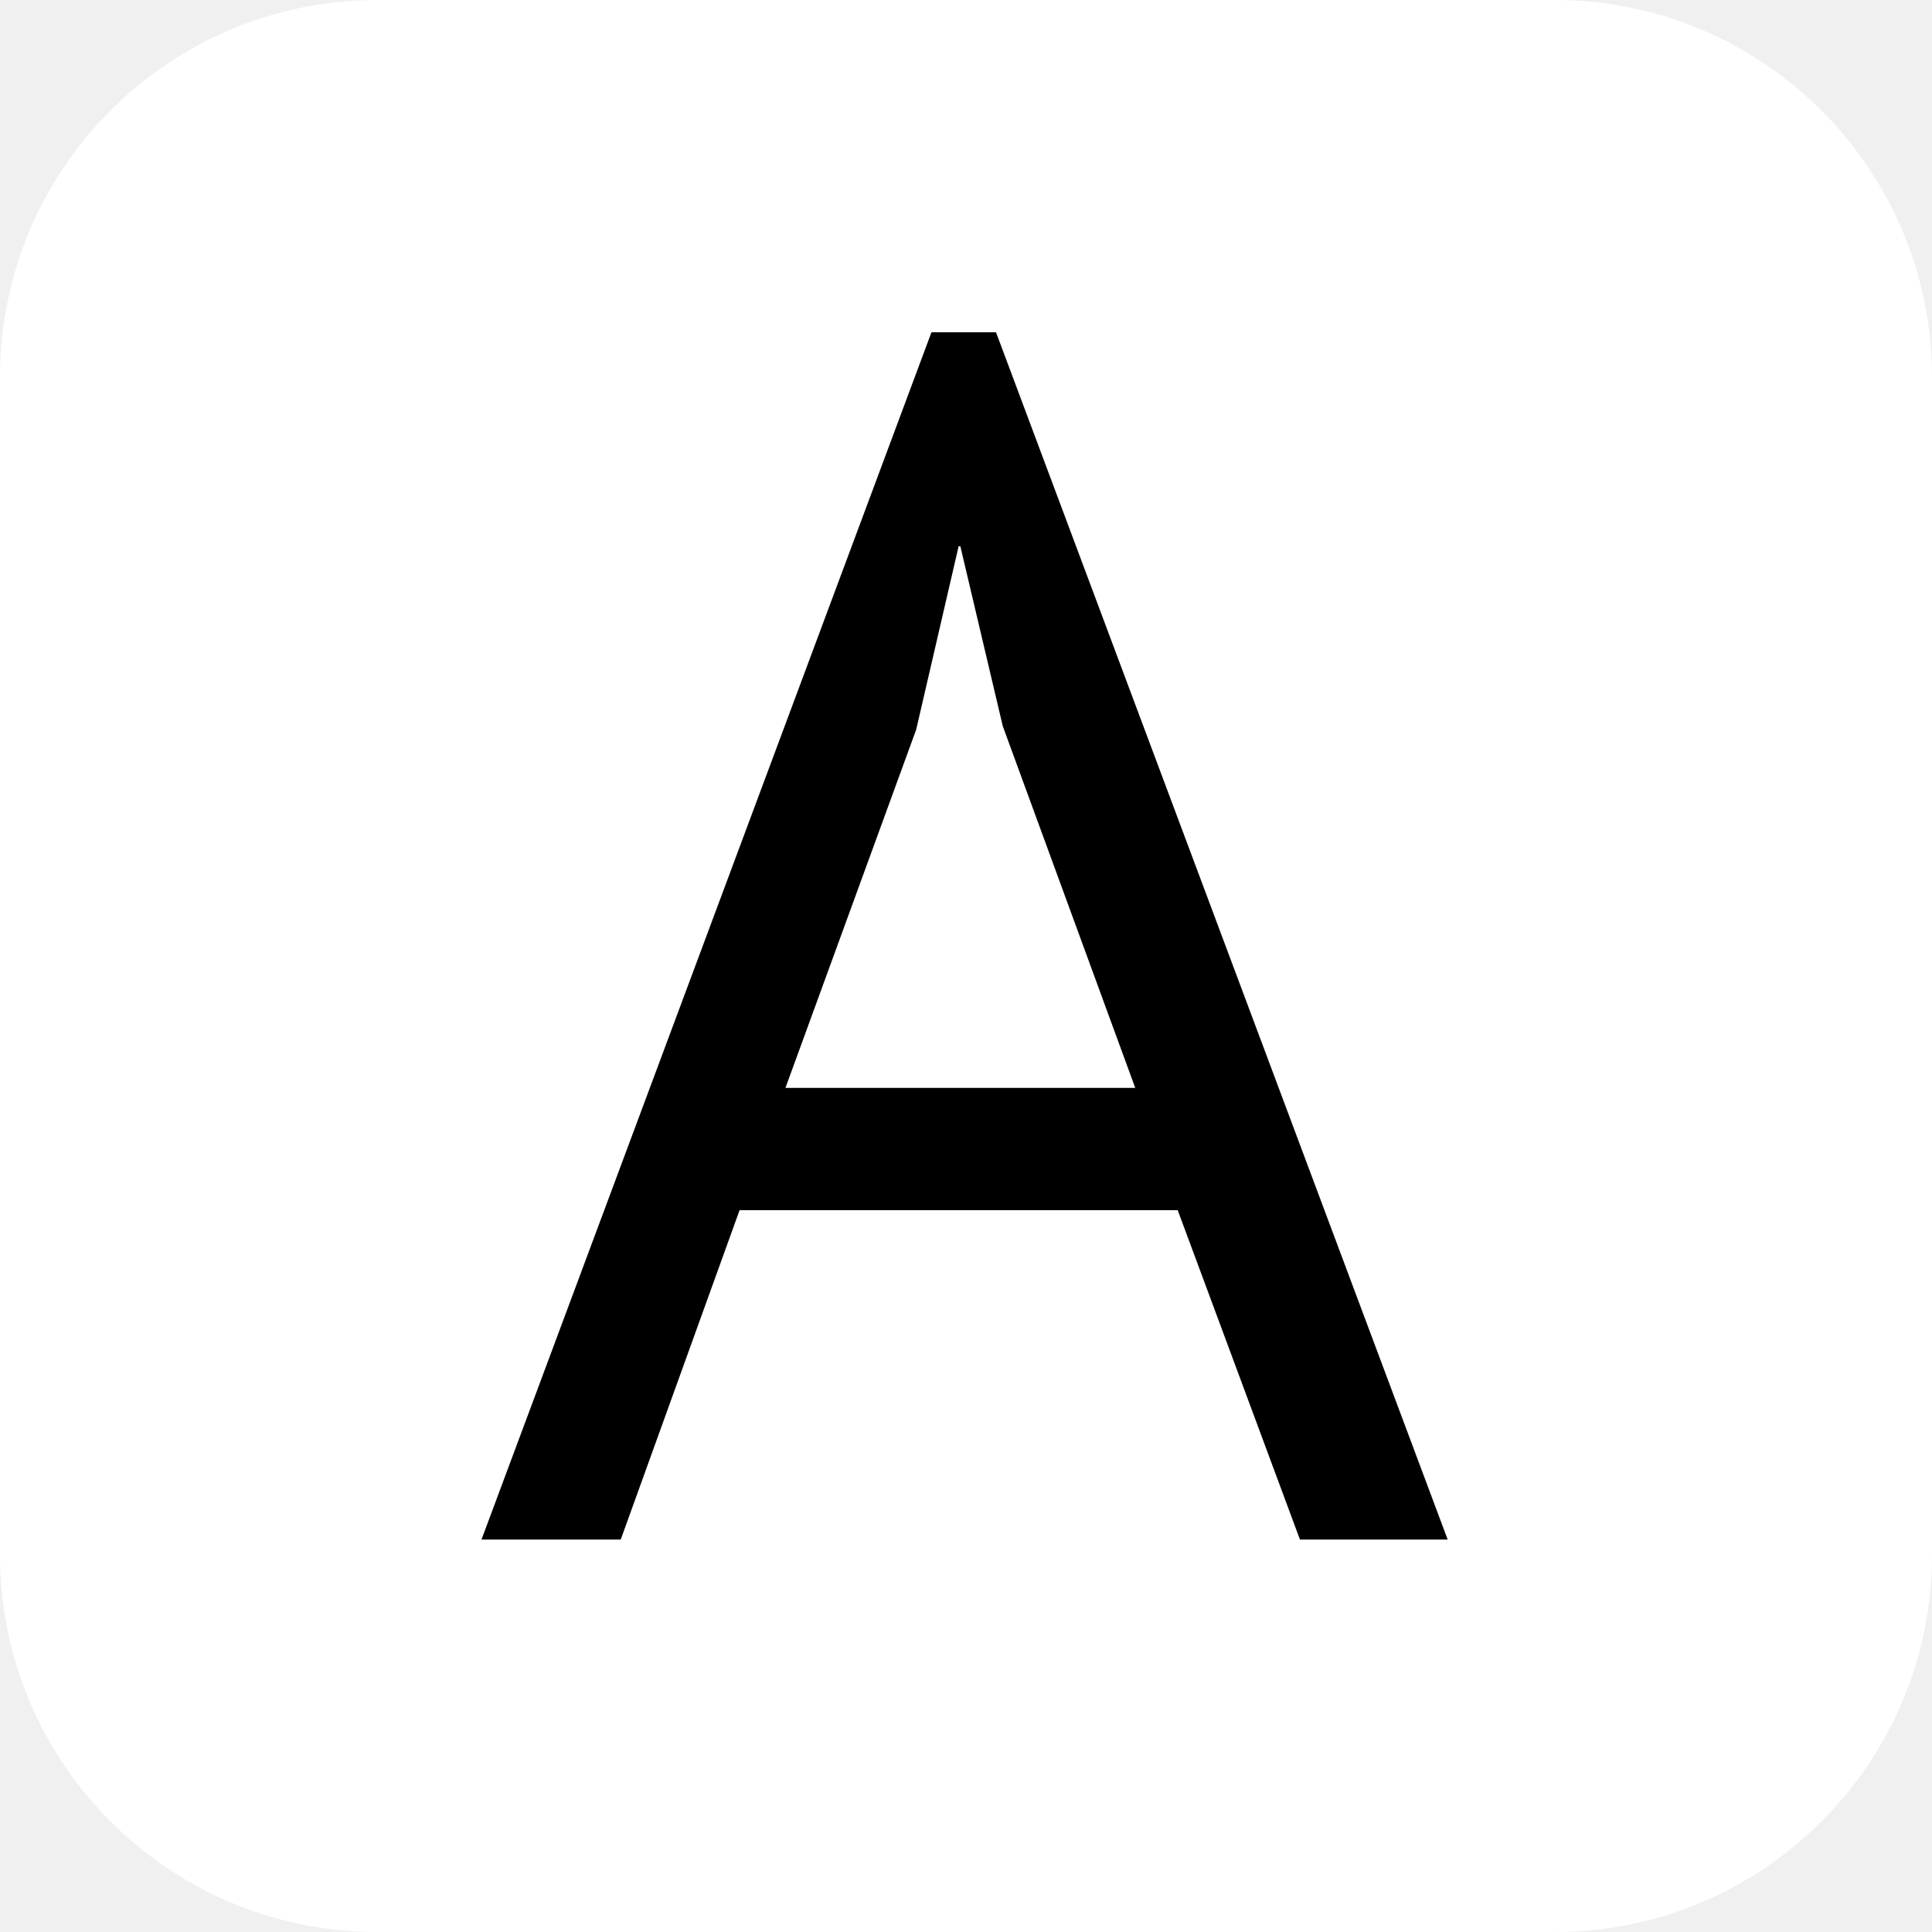
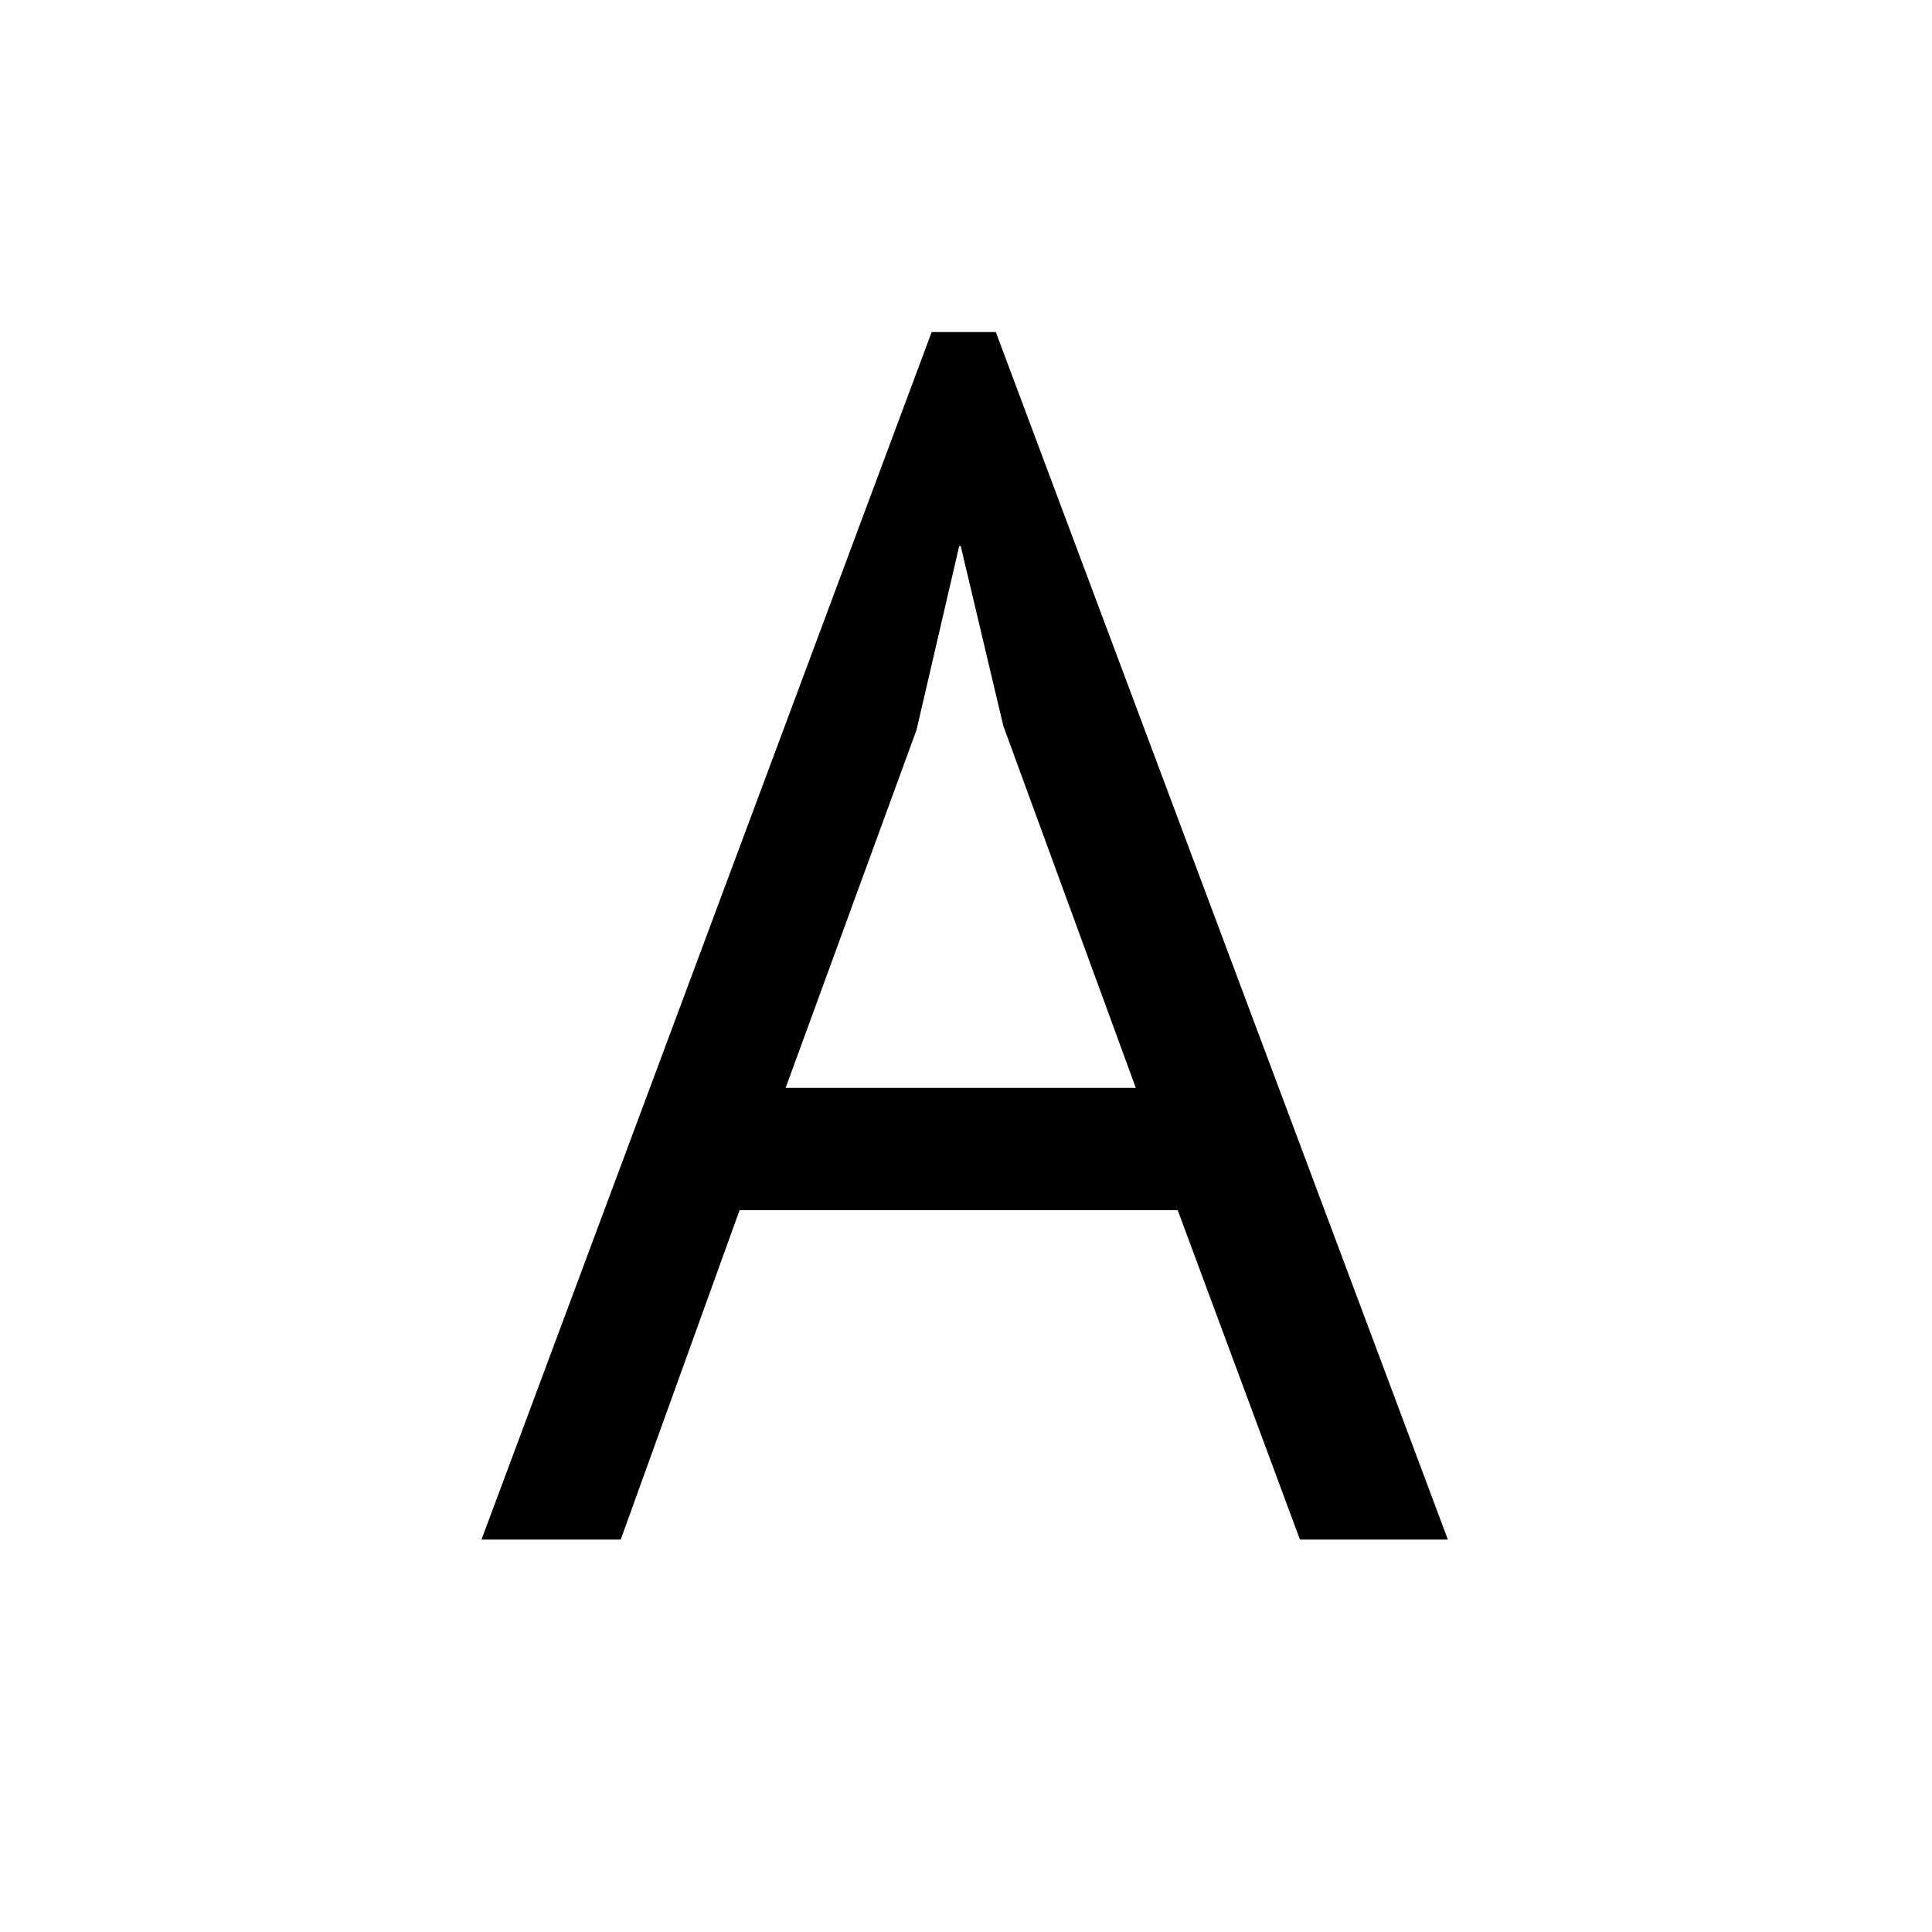
- <svg xmlns="http://www.w3.org/2000/svg" width="512" height="512" viewBox="0 0 512 512" fill="none">
-   <rect width="512" height="512" rx="100" fill="white" />
-   <path d="M312.1 320.7H196L164.5 408H127.6L246.85 88.05H263.95L383.65 408H344.5L312.1 320.7ZM208.15 288.3H300.85L265.75 192.45L254.5 144.75H254.05L242.8 193.35L208.15 288.3Z" fill="black" />
+ <svg xmlns="http://www.w3.org/2000/svg" fill="none" viewBox="0 0 512 512">
+   <defs />
+   <path fill="#fff" d="M0 0h512v512H0z" />
+   <path fill="#000" d="M312.1 320.7H196L164.5 408h-36.9L246.9 88h17l119.8 320h-39.2l-32.4-87.3zm-104-32.4H301l-35.1-95.9-11.3-47.7h-.4l-11.3 48.7-34.7 94.9z" />
</svg>
